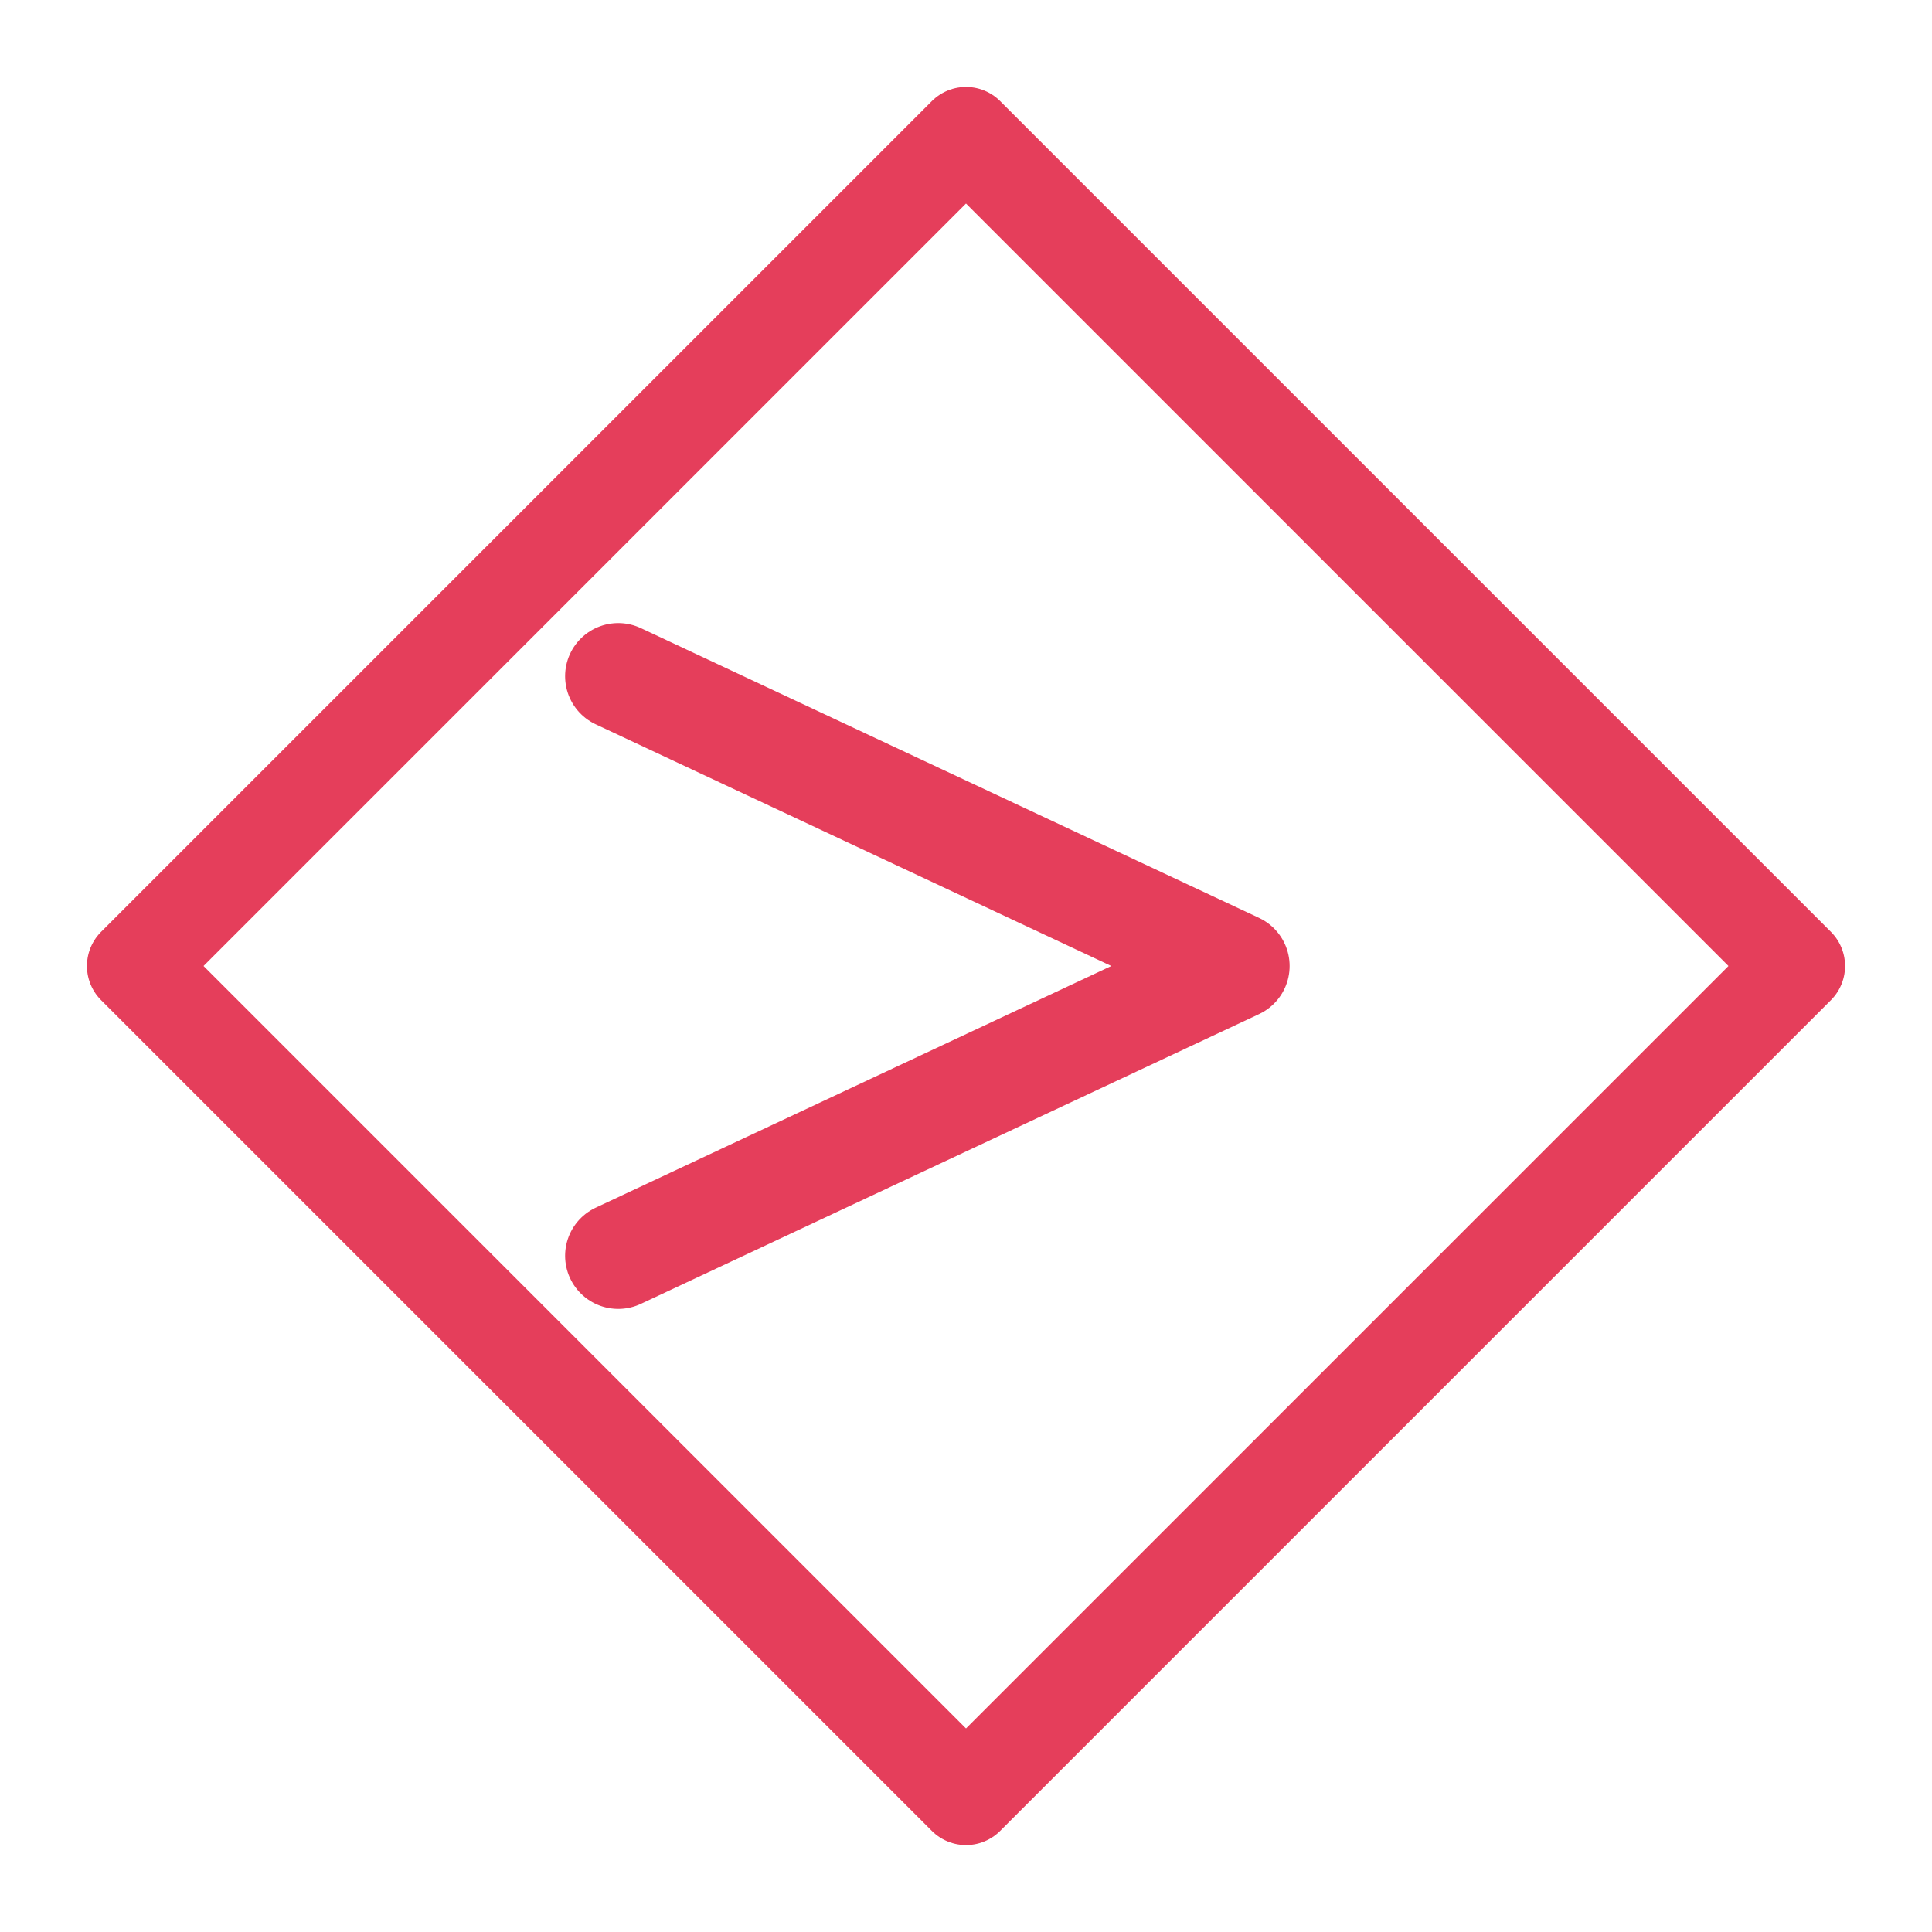
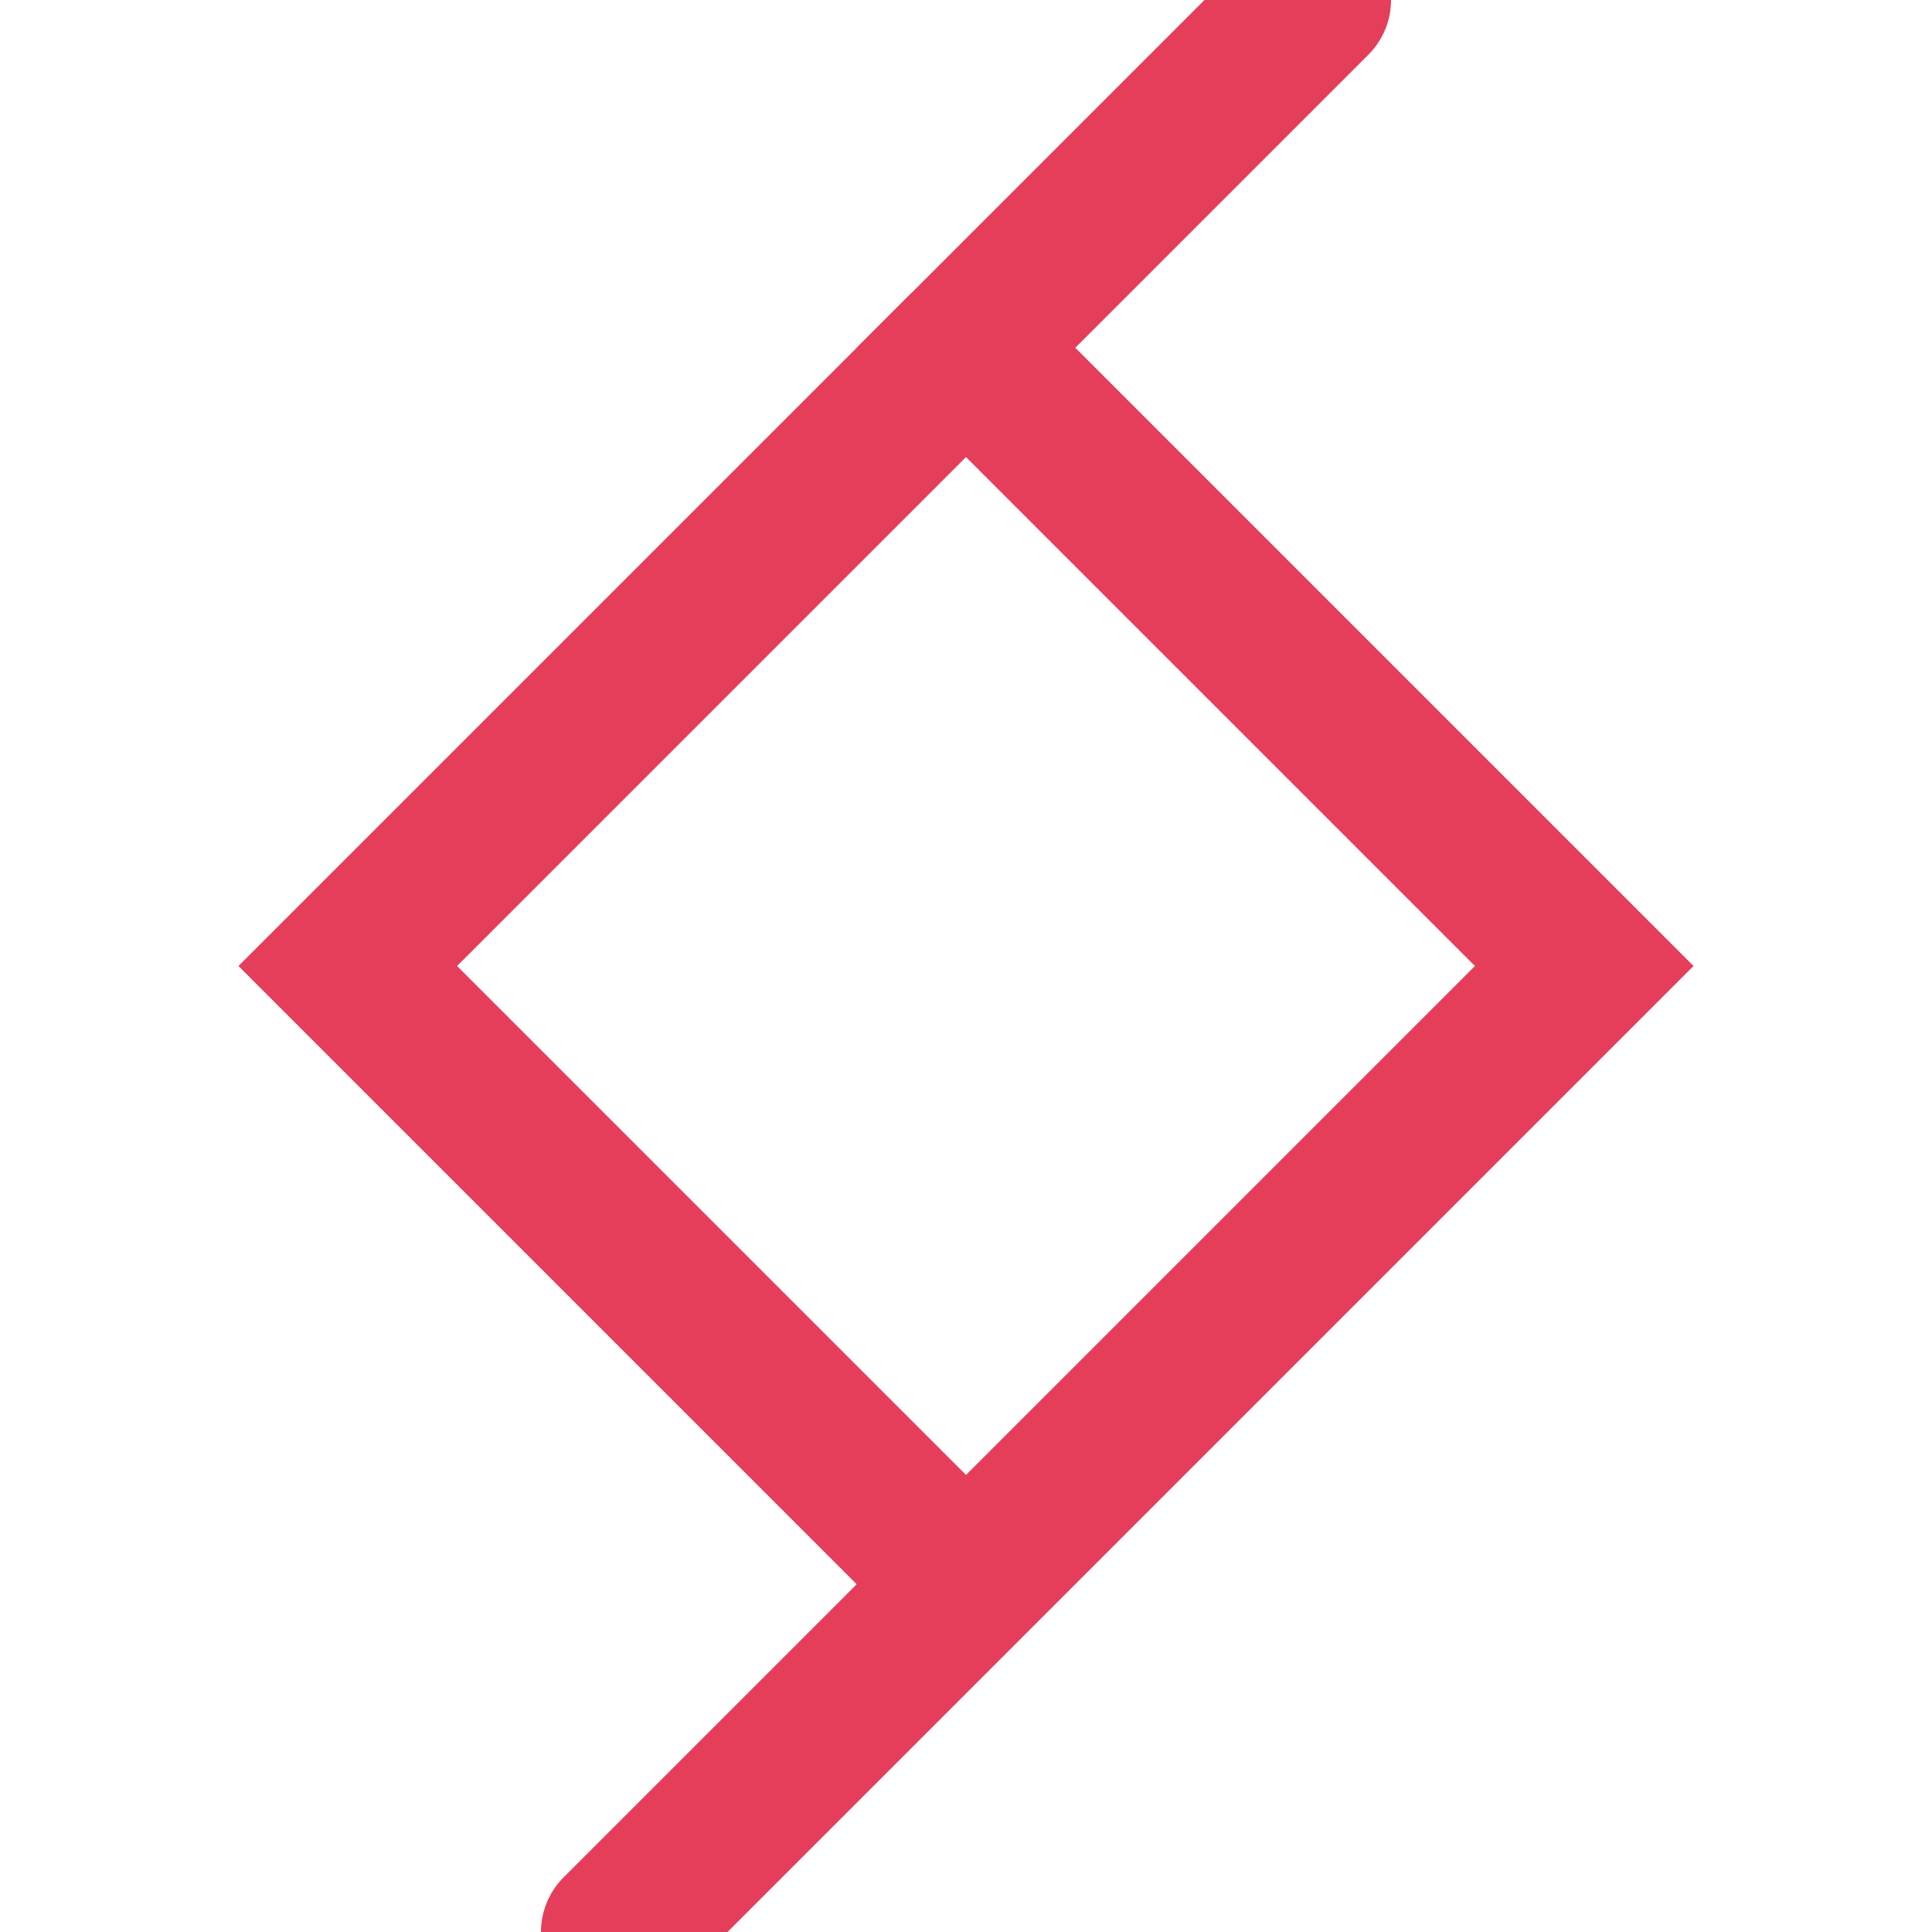
<svg xmlns="http://www.w3.org/2000/svg" viewBox="0 0 100 100" fill="none">
-   <path d="M50 7L93 50L50 93L7 50Z" stroke="#e53e5b" stroke-width="5" stroke-linejoin="round" />
-   <path d="M32 35L64 50L32 65" stroke="#e53e5b" stroke-width="5.5" stroke-linecap="round" stroke-linejoin="round" />
+   <polyline points="50,18 18,50 50,82" stroke="#e53e5b" stroke-width="8" stroke-linecap="butt" stroke-linejoin="miter" />
+   <polyline points="68,0 50,18 82,50 50,82 32,100" stroke="#e53e5b" stroke-width="8" stroke-linecap="round" stroke-linejoin="miter" />
</svg>
